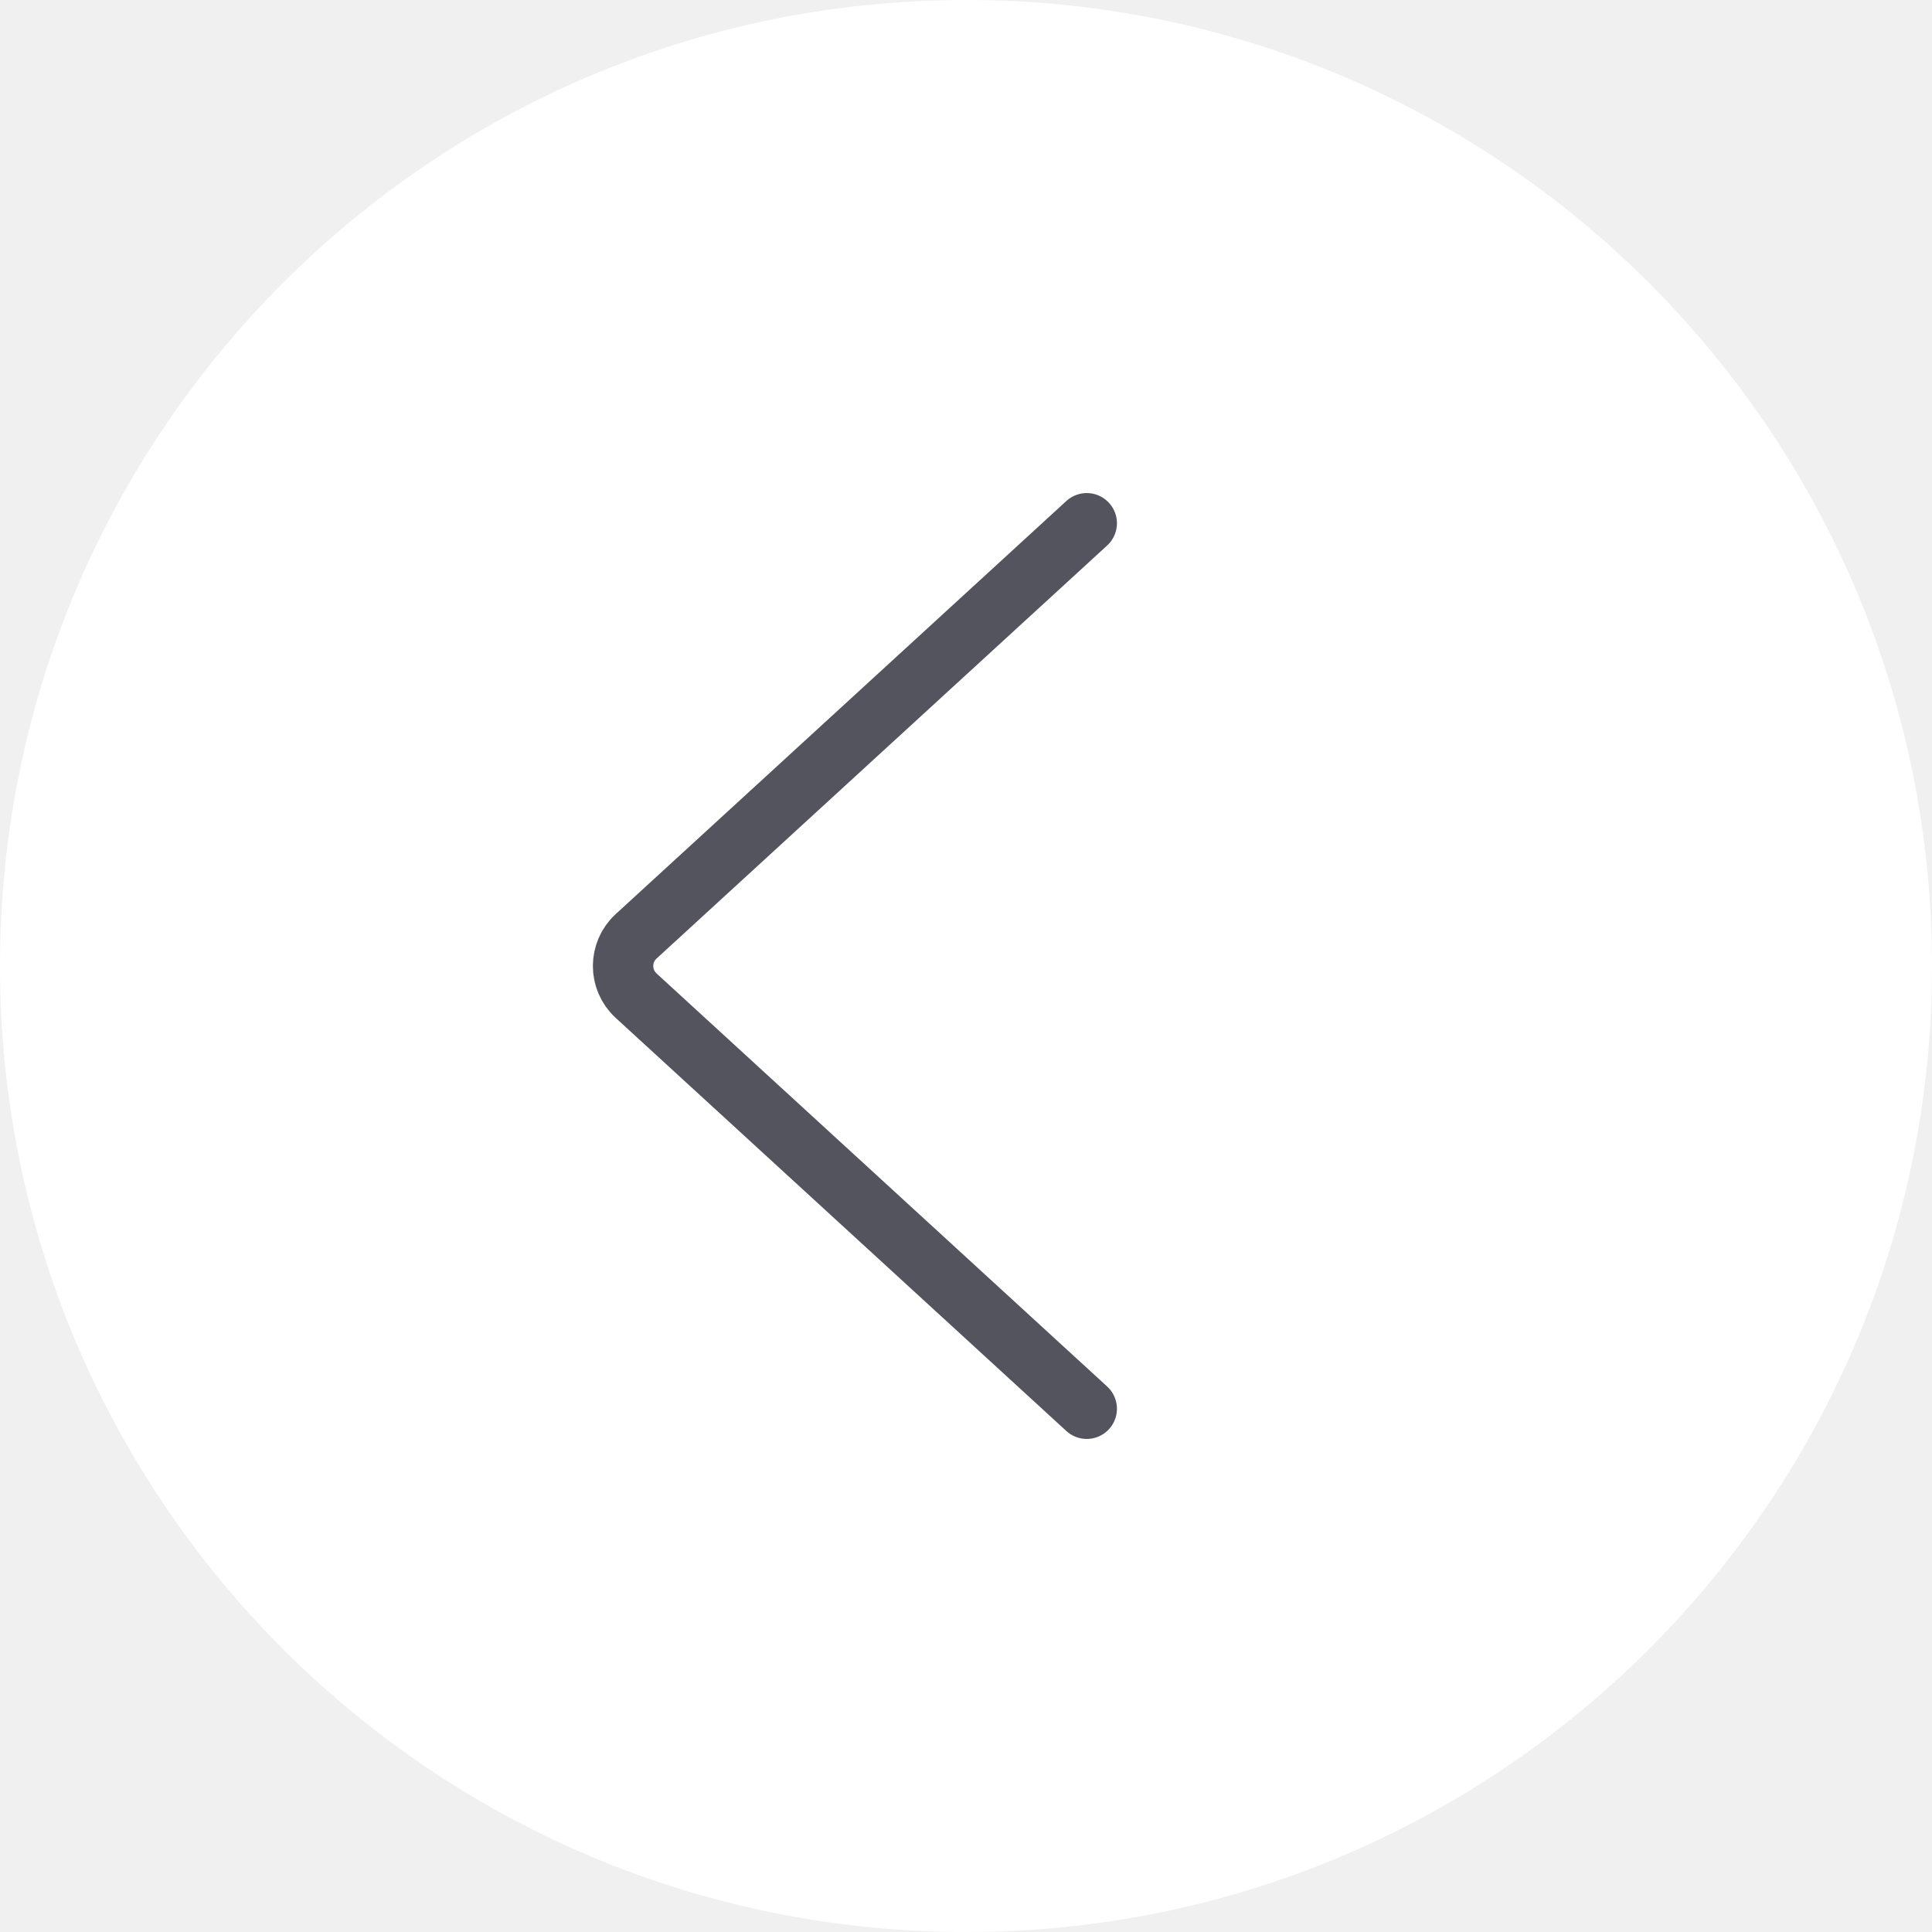
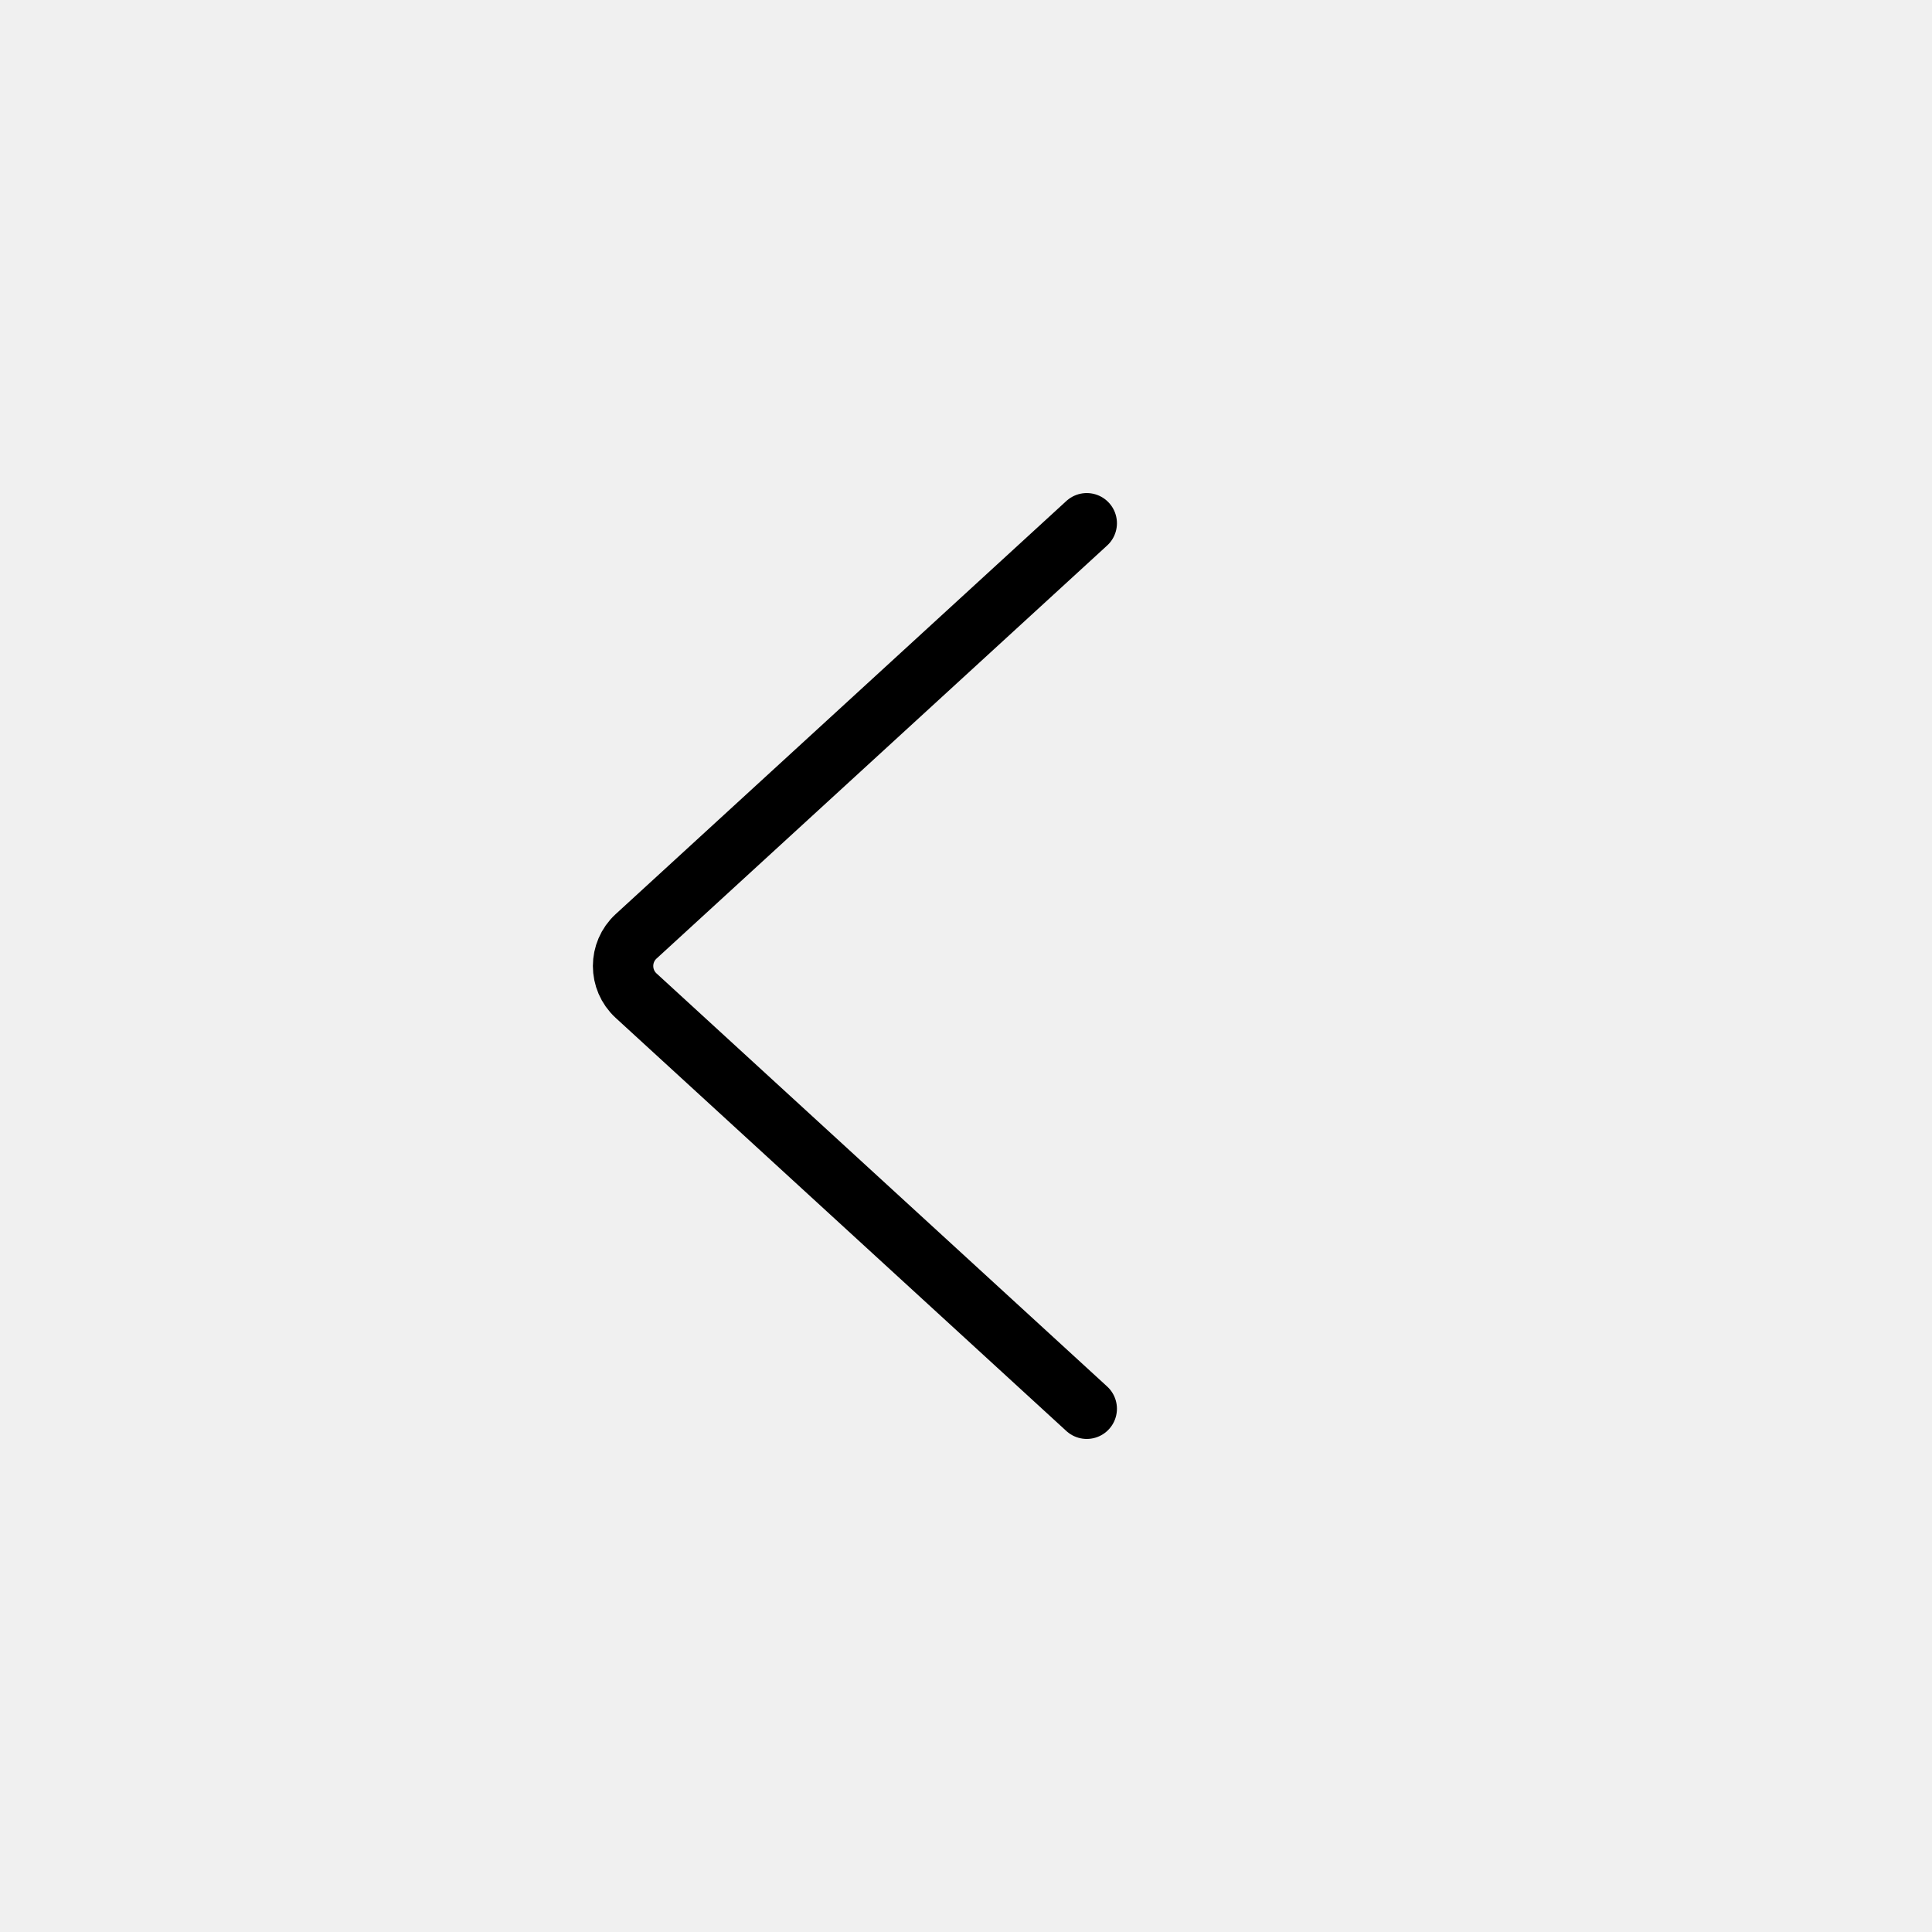
<svg xmlns="http://www.w3.org/2000/svg" width="48" height="48" viewBox="0 0 48 48" fill="none">
-   <rect width="48" height="48" rx="24" fill="white" />
-   <path d="M27 35L15.804 24.737C15.372 24.341 15.372 23.659 15.804 23.263L27 13" stroke="#54545F" stroke-width="1.5" stroke-linecap="round" />
+   <path d="M27 35L15.804 24.737C15.372 24.341 15.372 23.659 15.804 23.263L27 13" stroke="currentColor" stroke-width="1.5" stroke-linecap="round" />
</svg>
